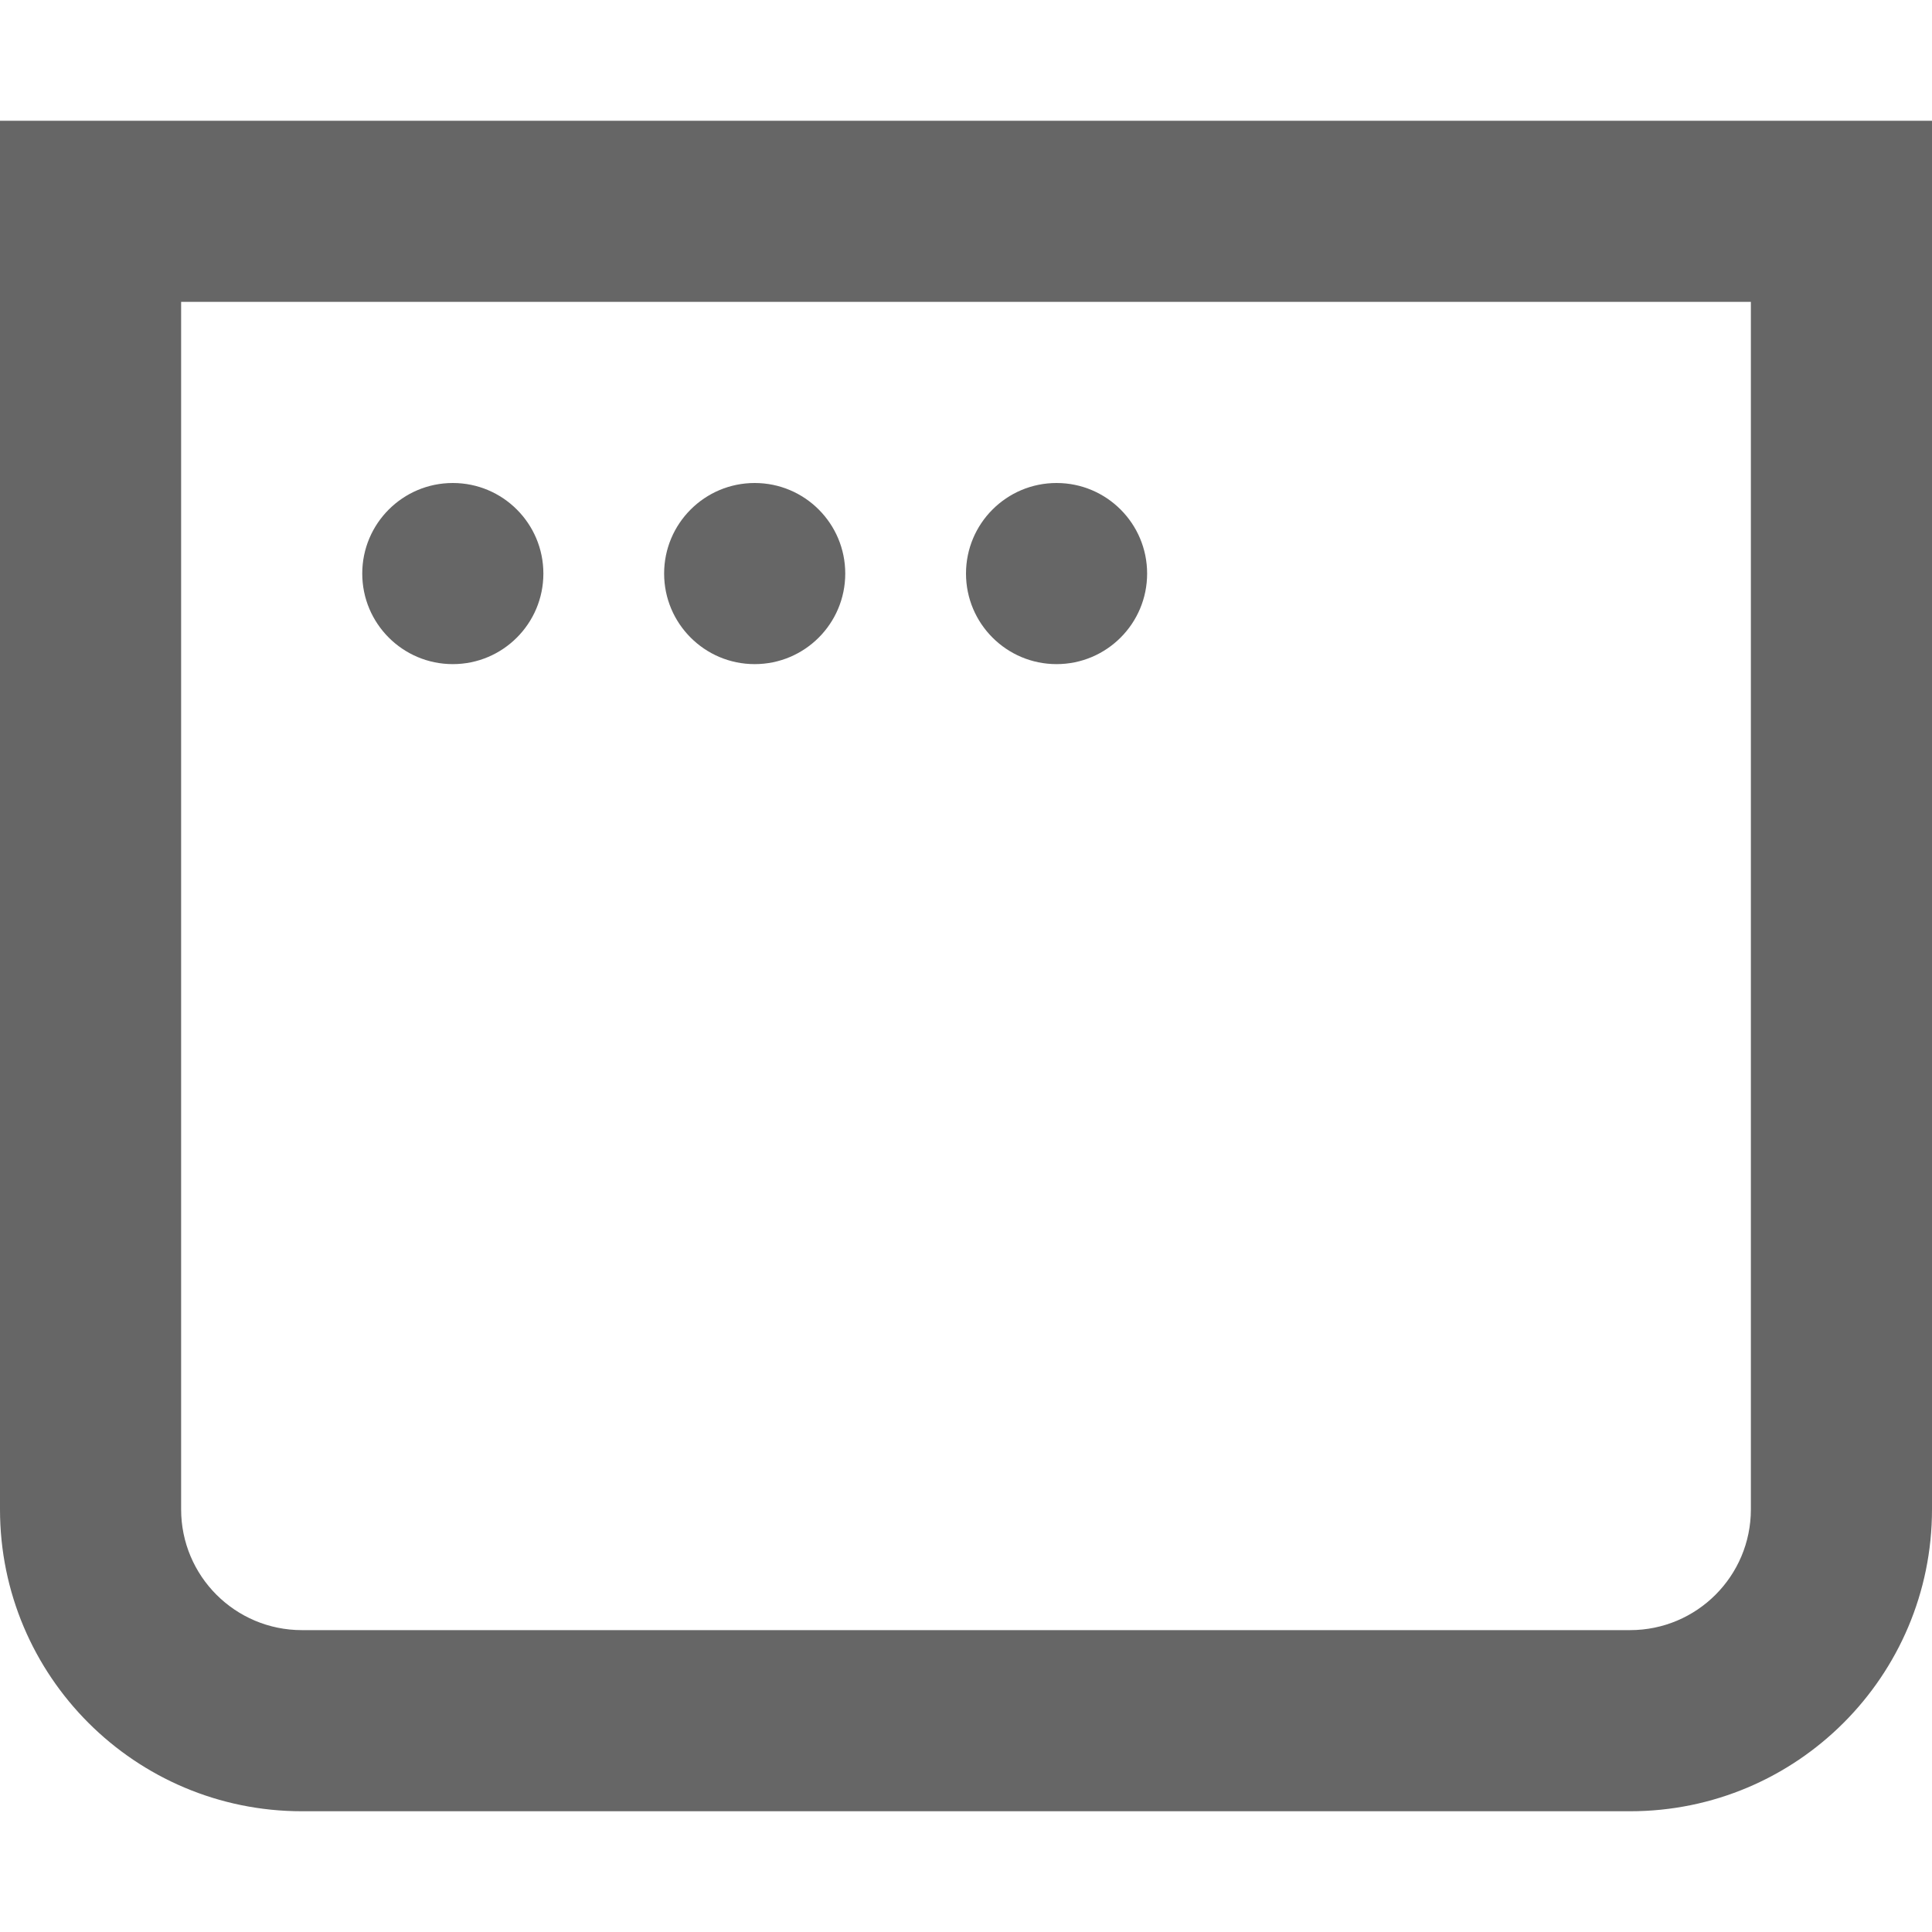
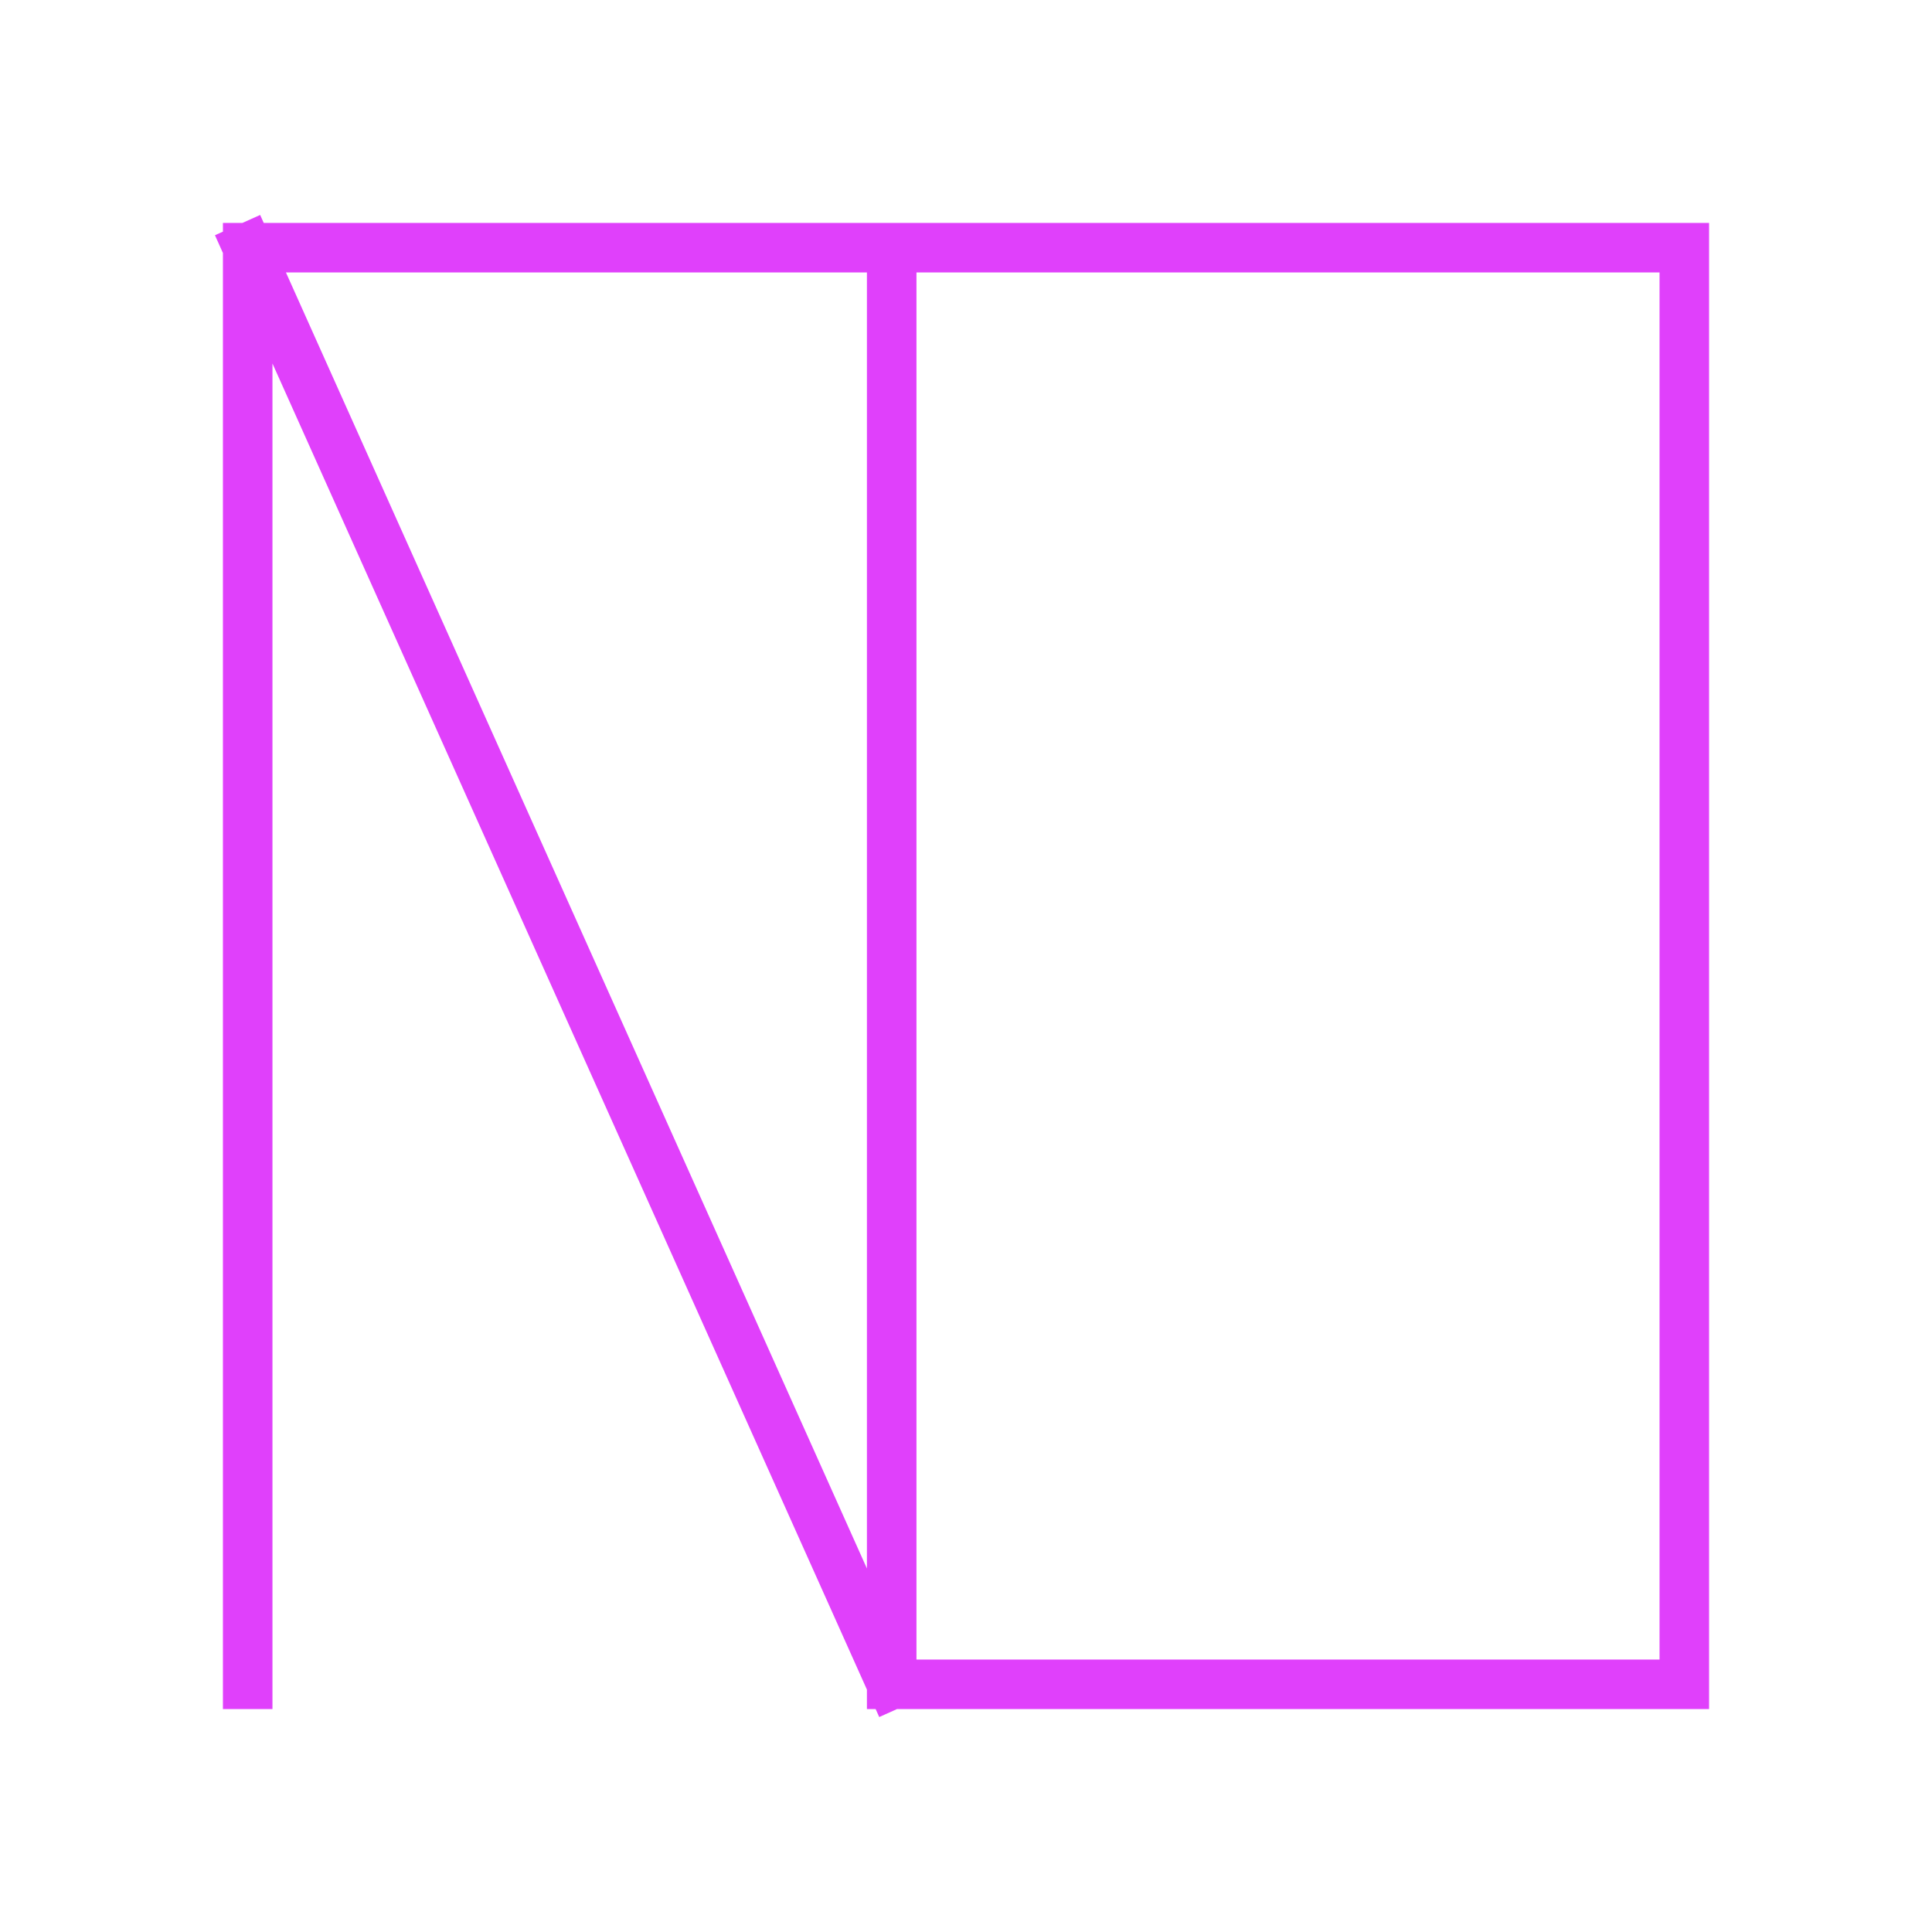
- <svg xmlns="http://www.w3.org/2000/svg" fill="none" viewBox="0 0 16 16">
-   <path fill-rule="evenodd" clip-rule="evenodd" d="M1.5 2.5h13v10a1 1 0 0 1-1 1h-11a1 1 0 0 1-1-1zM0 1h16v11.5a2.5 2.5 0 0 1-2.5 2.5h-11A2.5 2.5 0 0 1 0 12.5zm3.75 4.5a.75.75 0 1 0 0-1.5.75.75 0 0 0 0 1.5M7 4.75a.75.75 0 1 1-1.5 0 .75.75 0 0 1 1.5 0m1.75.75a.75.75 0 1 0 0-1.5.75.75 0 0 0 0 1.5" fill="#666" />
+ <svg xmlns="http://www.w3.org/2000/svg" width="156" height="156" viewBox="0 0 156 156" fill="none">
+   <path d="M20 20V136 M72 20V136 M20 20L72 136 M20 20H136V136H72" stroke="#E040FB" stroke-width="4" stroke-linecap="square" stroke-linejoin="miter" />
</svg>
